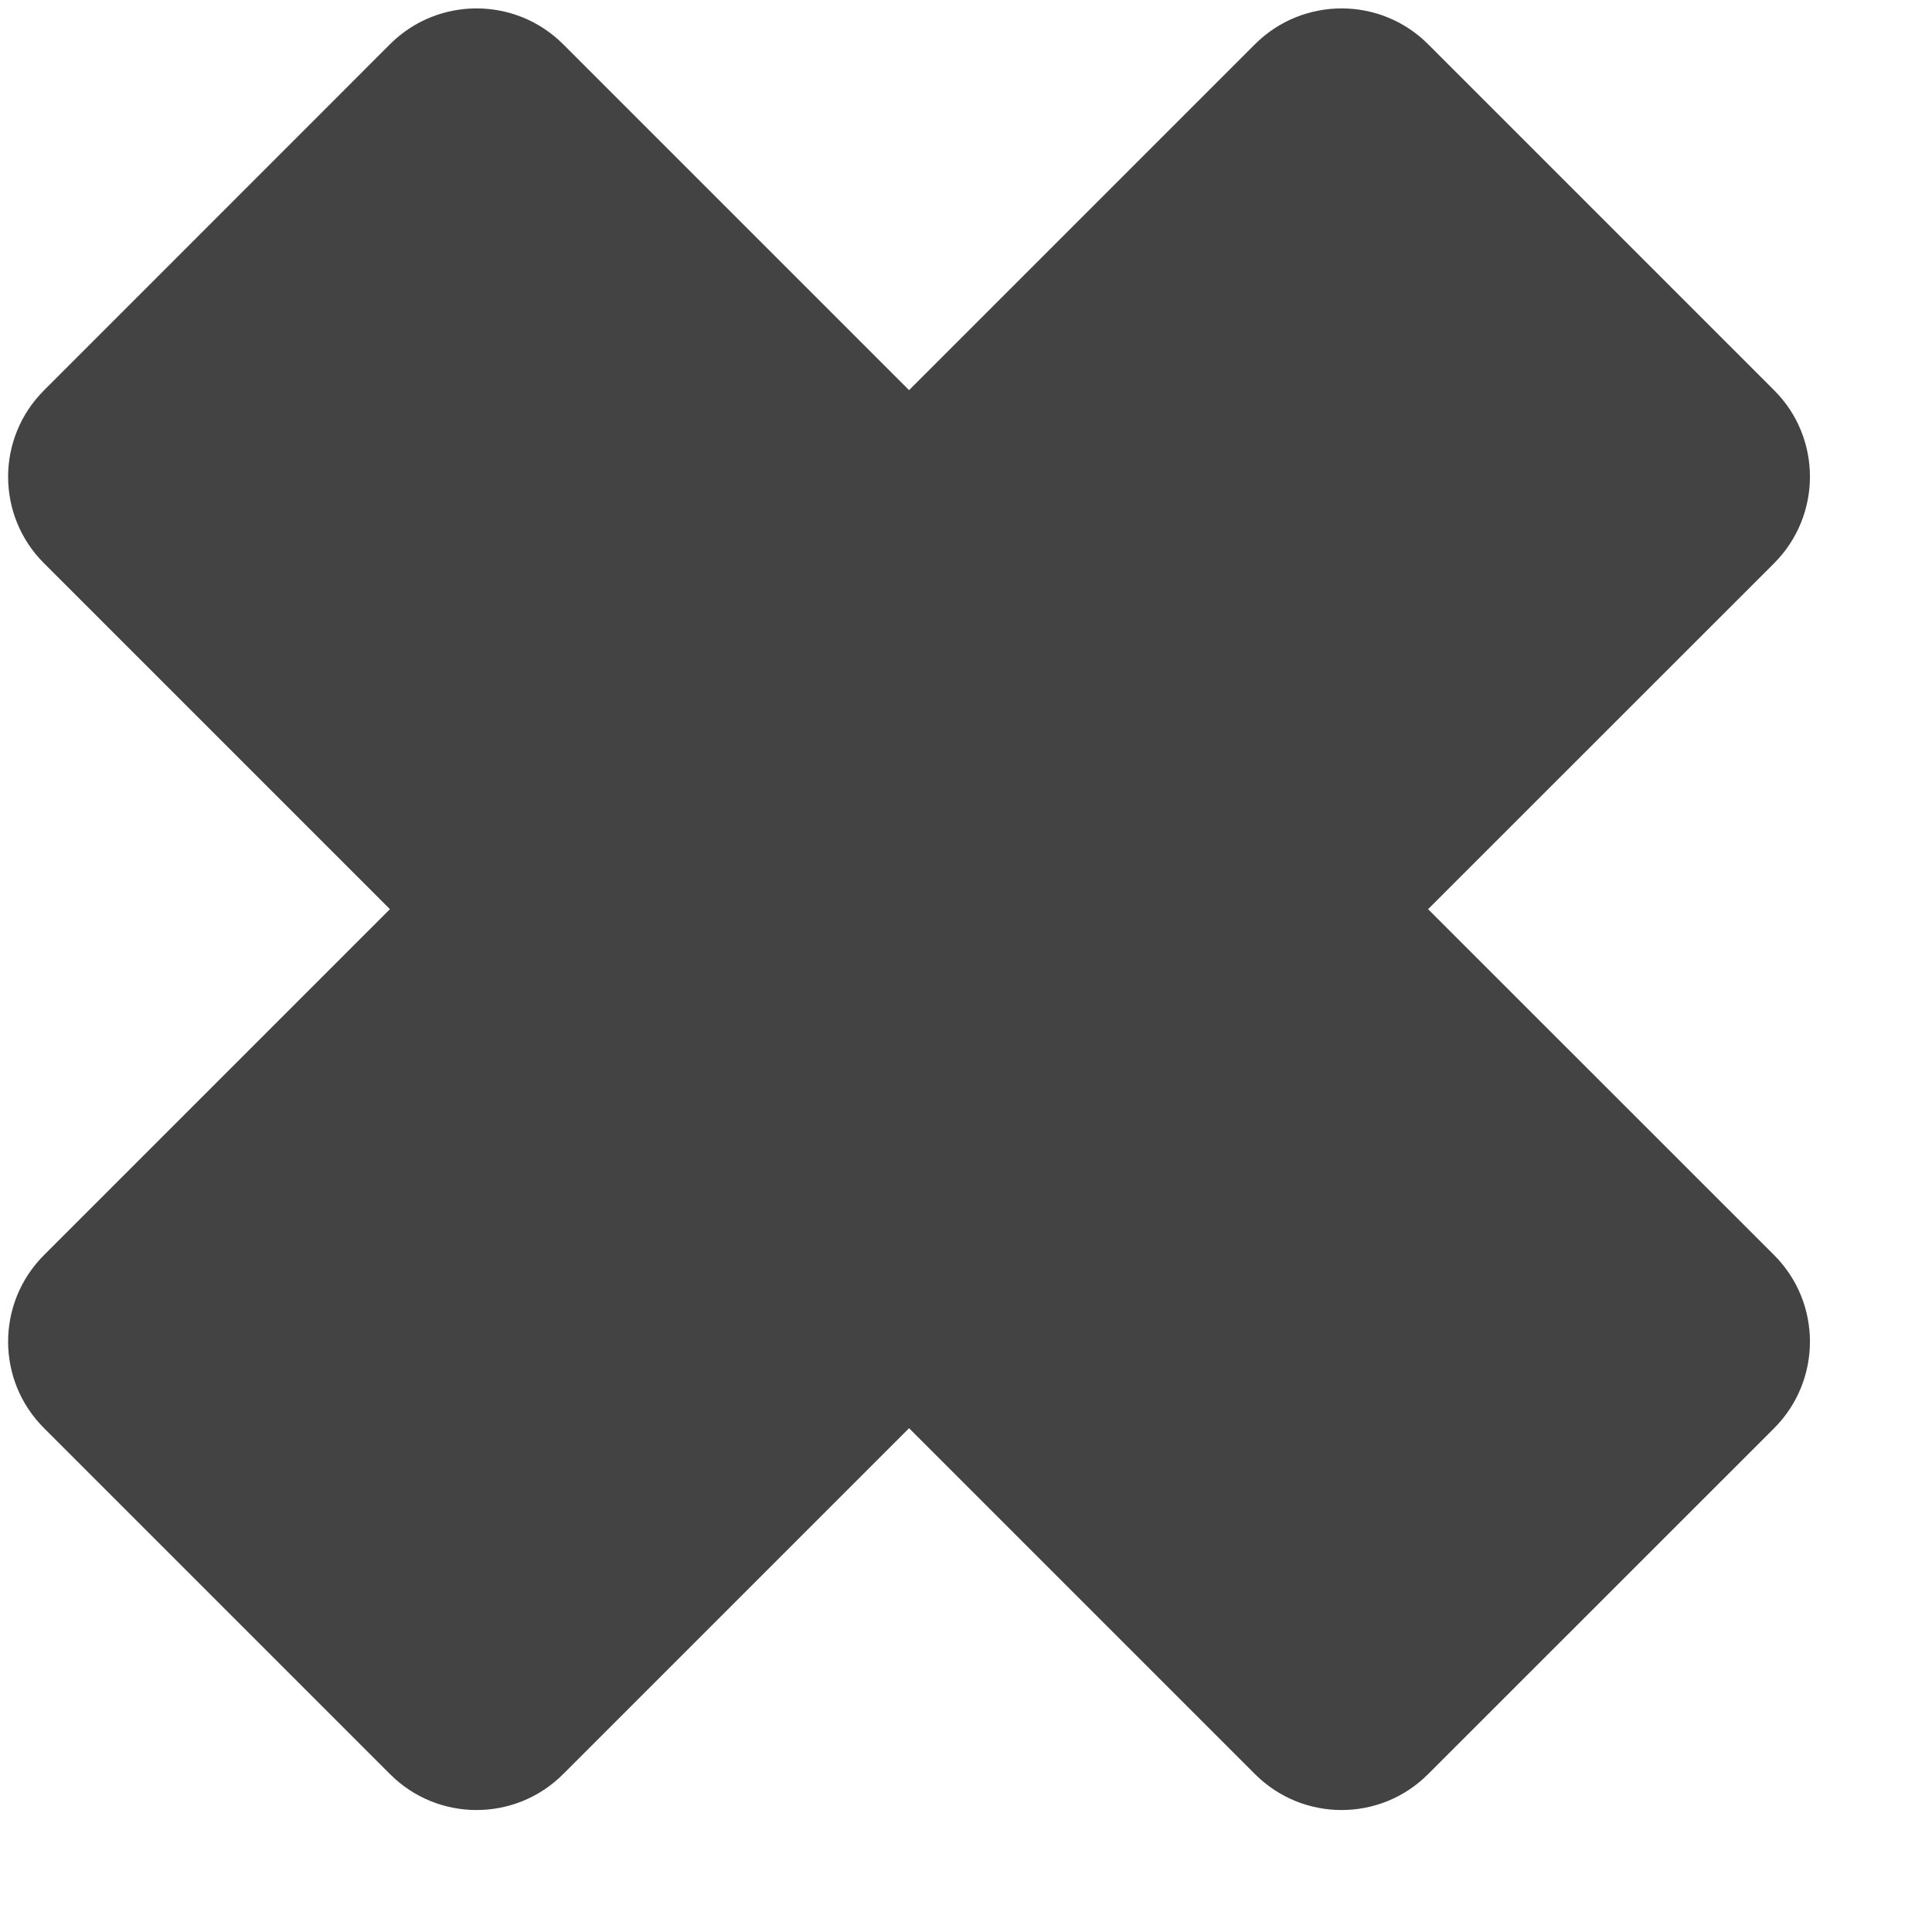
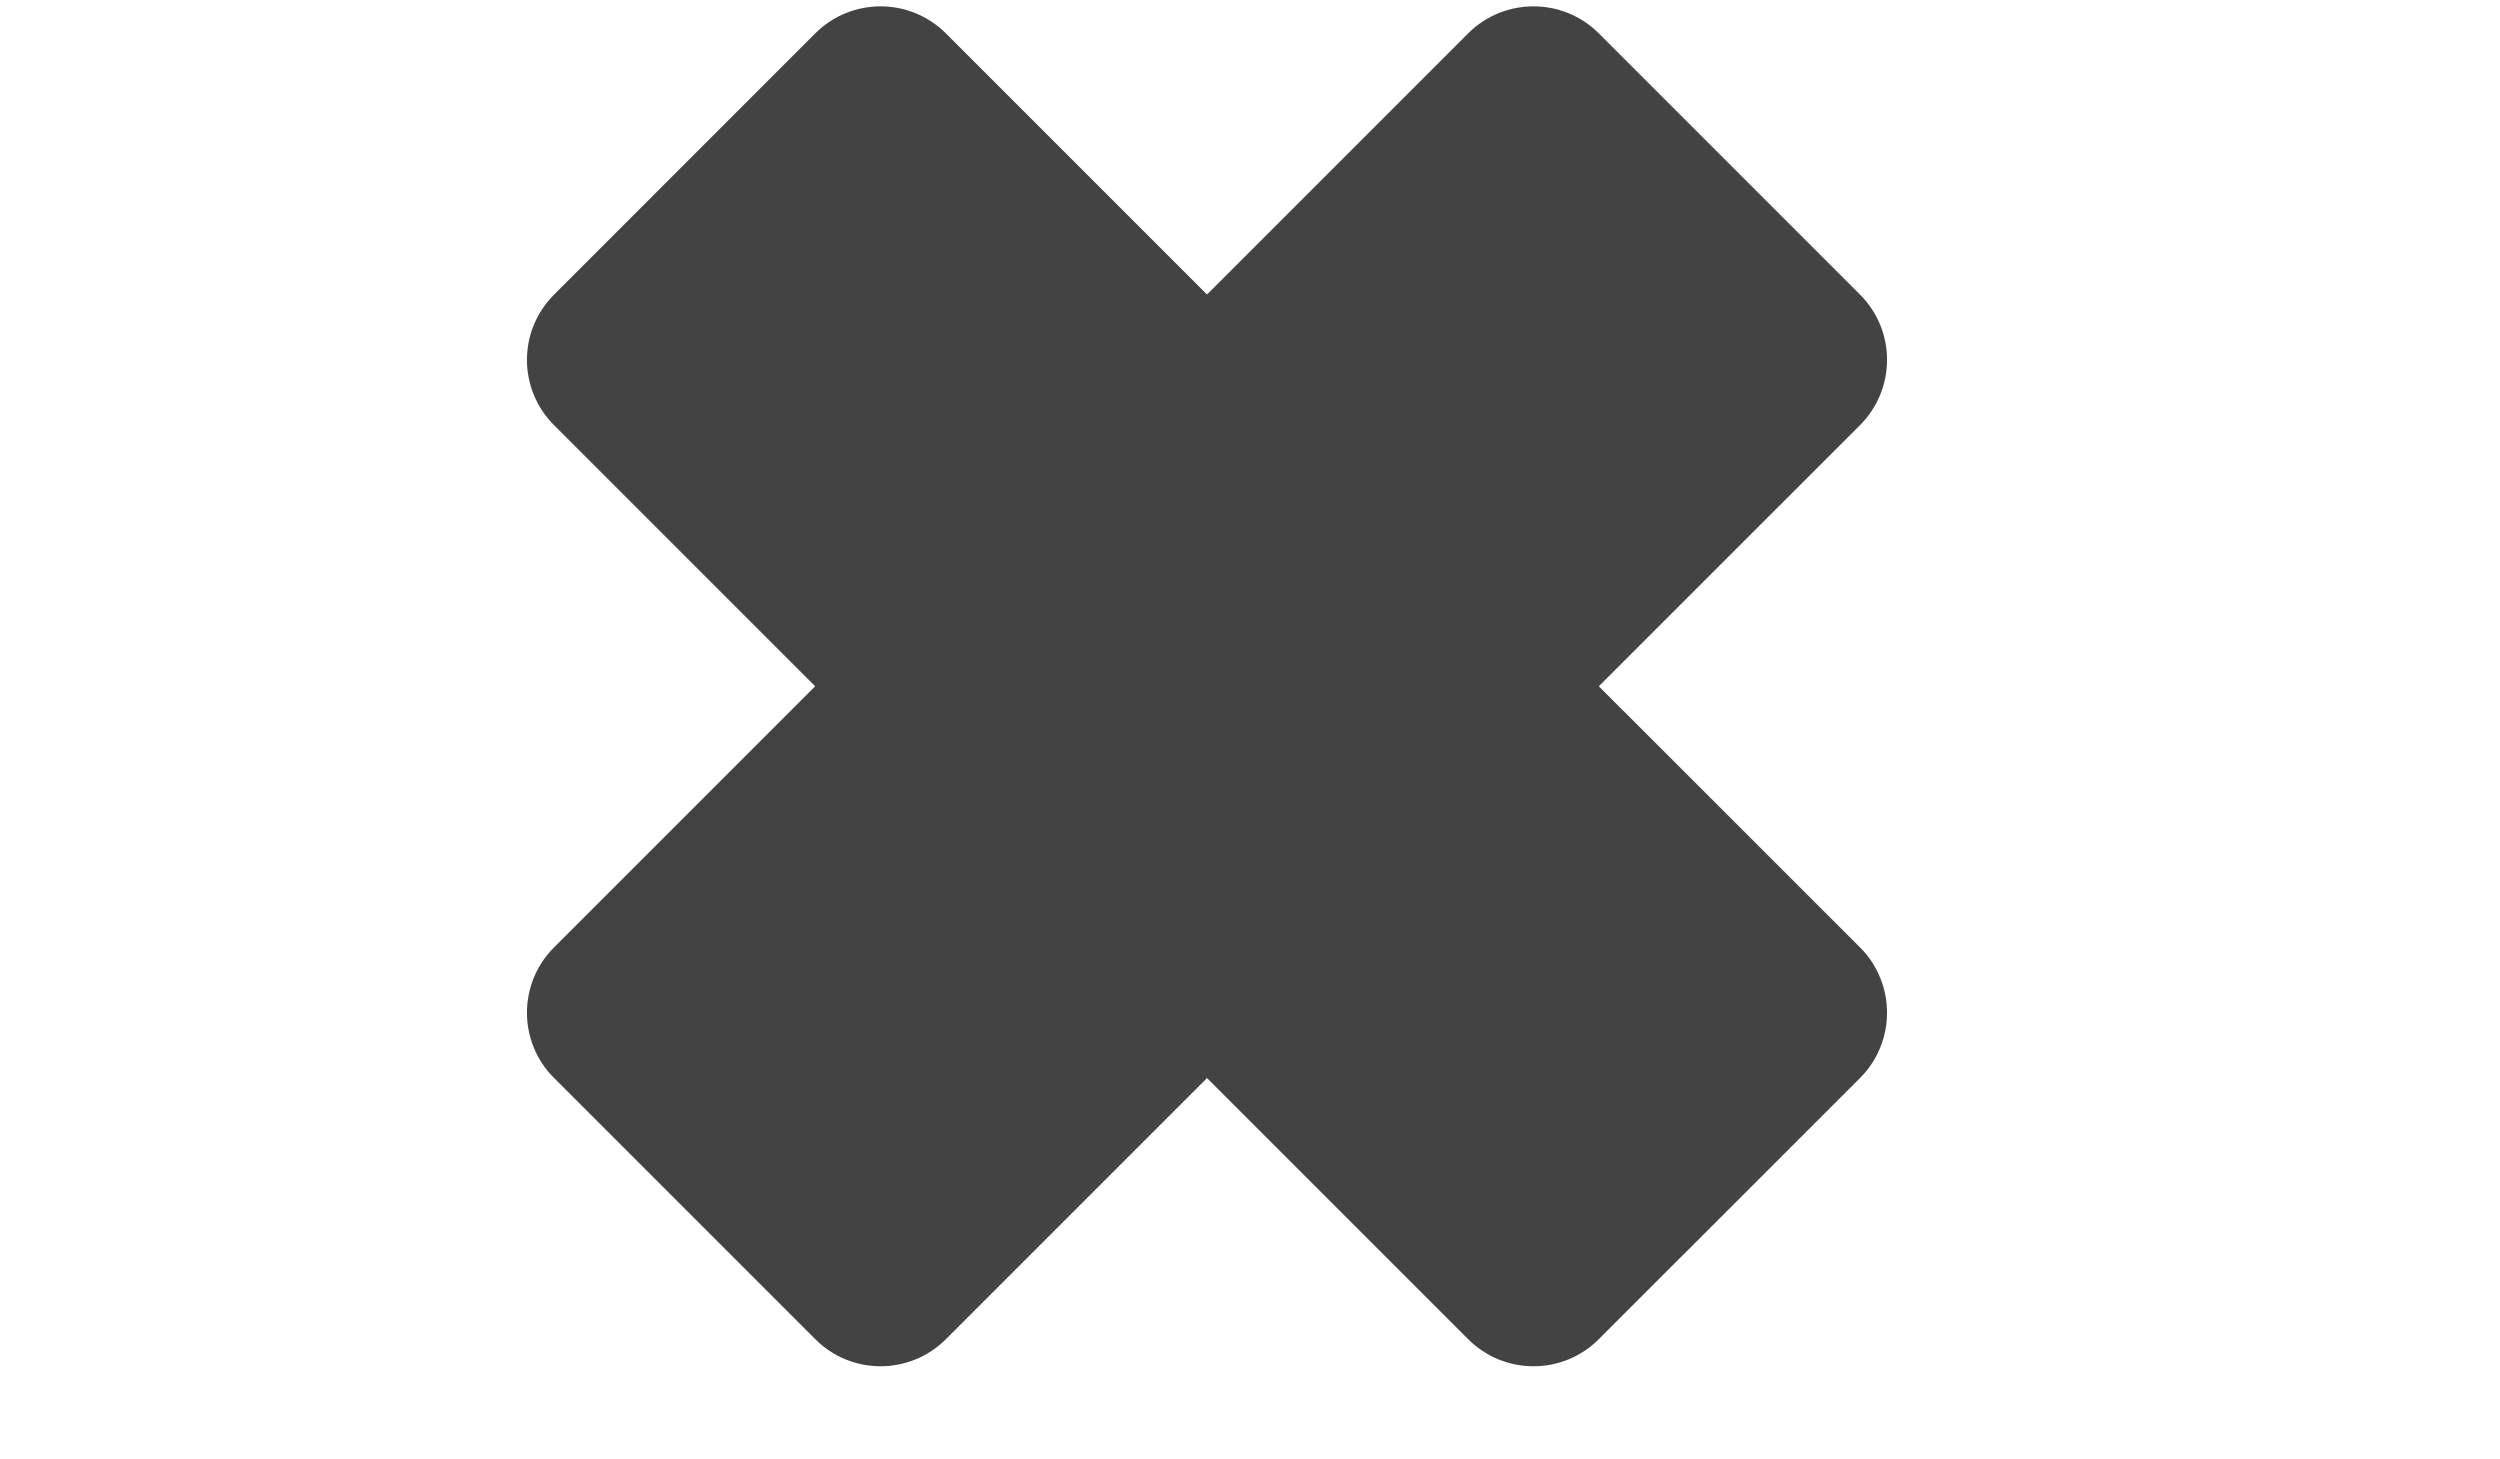
- <svg xmlns="http://www.w3.org/2000/svg" viewBox="0 0 17 17" version="1.1" class="si-glyph si-glyph-delete">
-   <defs />
-   <g stroke="none" stroke-width="1" fill="none" fill-rule="evenodd">
-     <path d="M12.566,8 L15.611,4.956 C16.031,4.535 16.031,3.853 15.611,3.434 L12.566,0.389 C12.146,-0.031 11.464,-0.031 11.043,0.389 L7.999,3.433 L4.955,0.389 C4.534,-0.031 3.852,-0.031 3.432,0.389 L0.388,3.434 C-0.034,3.854 -0.034,4.536 0.387,4.956 L3.431,8 L0.387,11.044 C-0.034,11.465 -0.034,12.147 0.388,12.567 L3.432,15.611 C3.852,16.032 4.534,16.032 4.955,15.611 L7.999,12.567 L11.043,15.611 C11.464,16.032 12.146,16.032 12.566,15.611 L15.611,12.567 C16.031,12.146 16.031,11.464 15.611,11.044 L12.566,8 L12.566,8 Z" fill="#434343" class="si-glyph-fill" />
+ <svg xmlns="http://www.w3.org/2000/svg" version="1.1" id="Layer_1" x="0px" y="0px" width="960px" height="560px" viewBox="0 0 960 560" enable-background="new 0 0 960 560" xml:space="preserve">
+   <g>
+     <path fill="#434343" d="M613.939,263.53l100.306-100.273c13.835-13.868,13.835-36.334,0-50.136L613.939,12.814   c-13.836-13.835-36.302-13.835-50.17,0L463.497,113.087L363.223,12.814c-13.868-13.835-36.334-13.835-50.169,0L212.781,113.12   c-13.901,13.835-13.901,36.301-0.033,50.136L313.021,263.53L212.748,363.802c-13.868,13.868-13.868,36.334,0.033,50.17   l100.273,100.272c13.835,13.868,36.301,13.868,50.169,0l100.273-100.272l100.272,100.272c13.868,13.868,36.334,13.868,50.17,0   l100.306-100.272c13.835-13.868,13.835-36.335,0-50.17L613.939,263.53L613.939,263.53z" />
  </g>
</svg>
